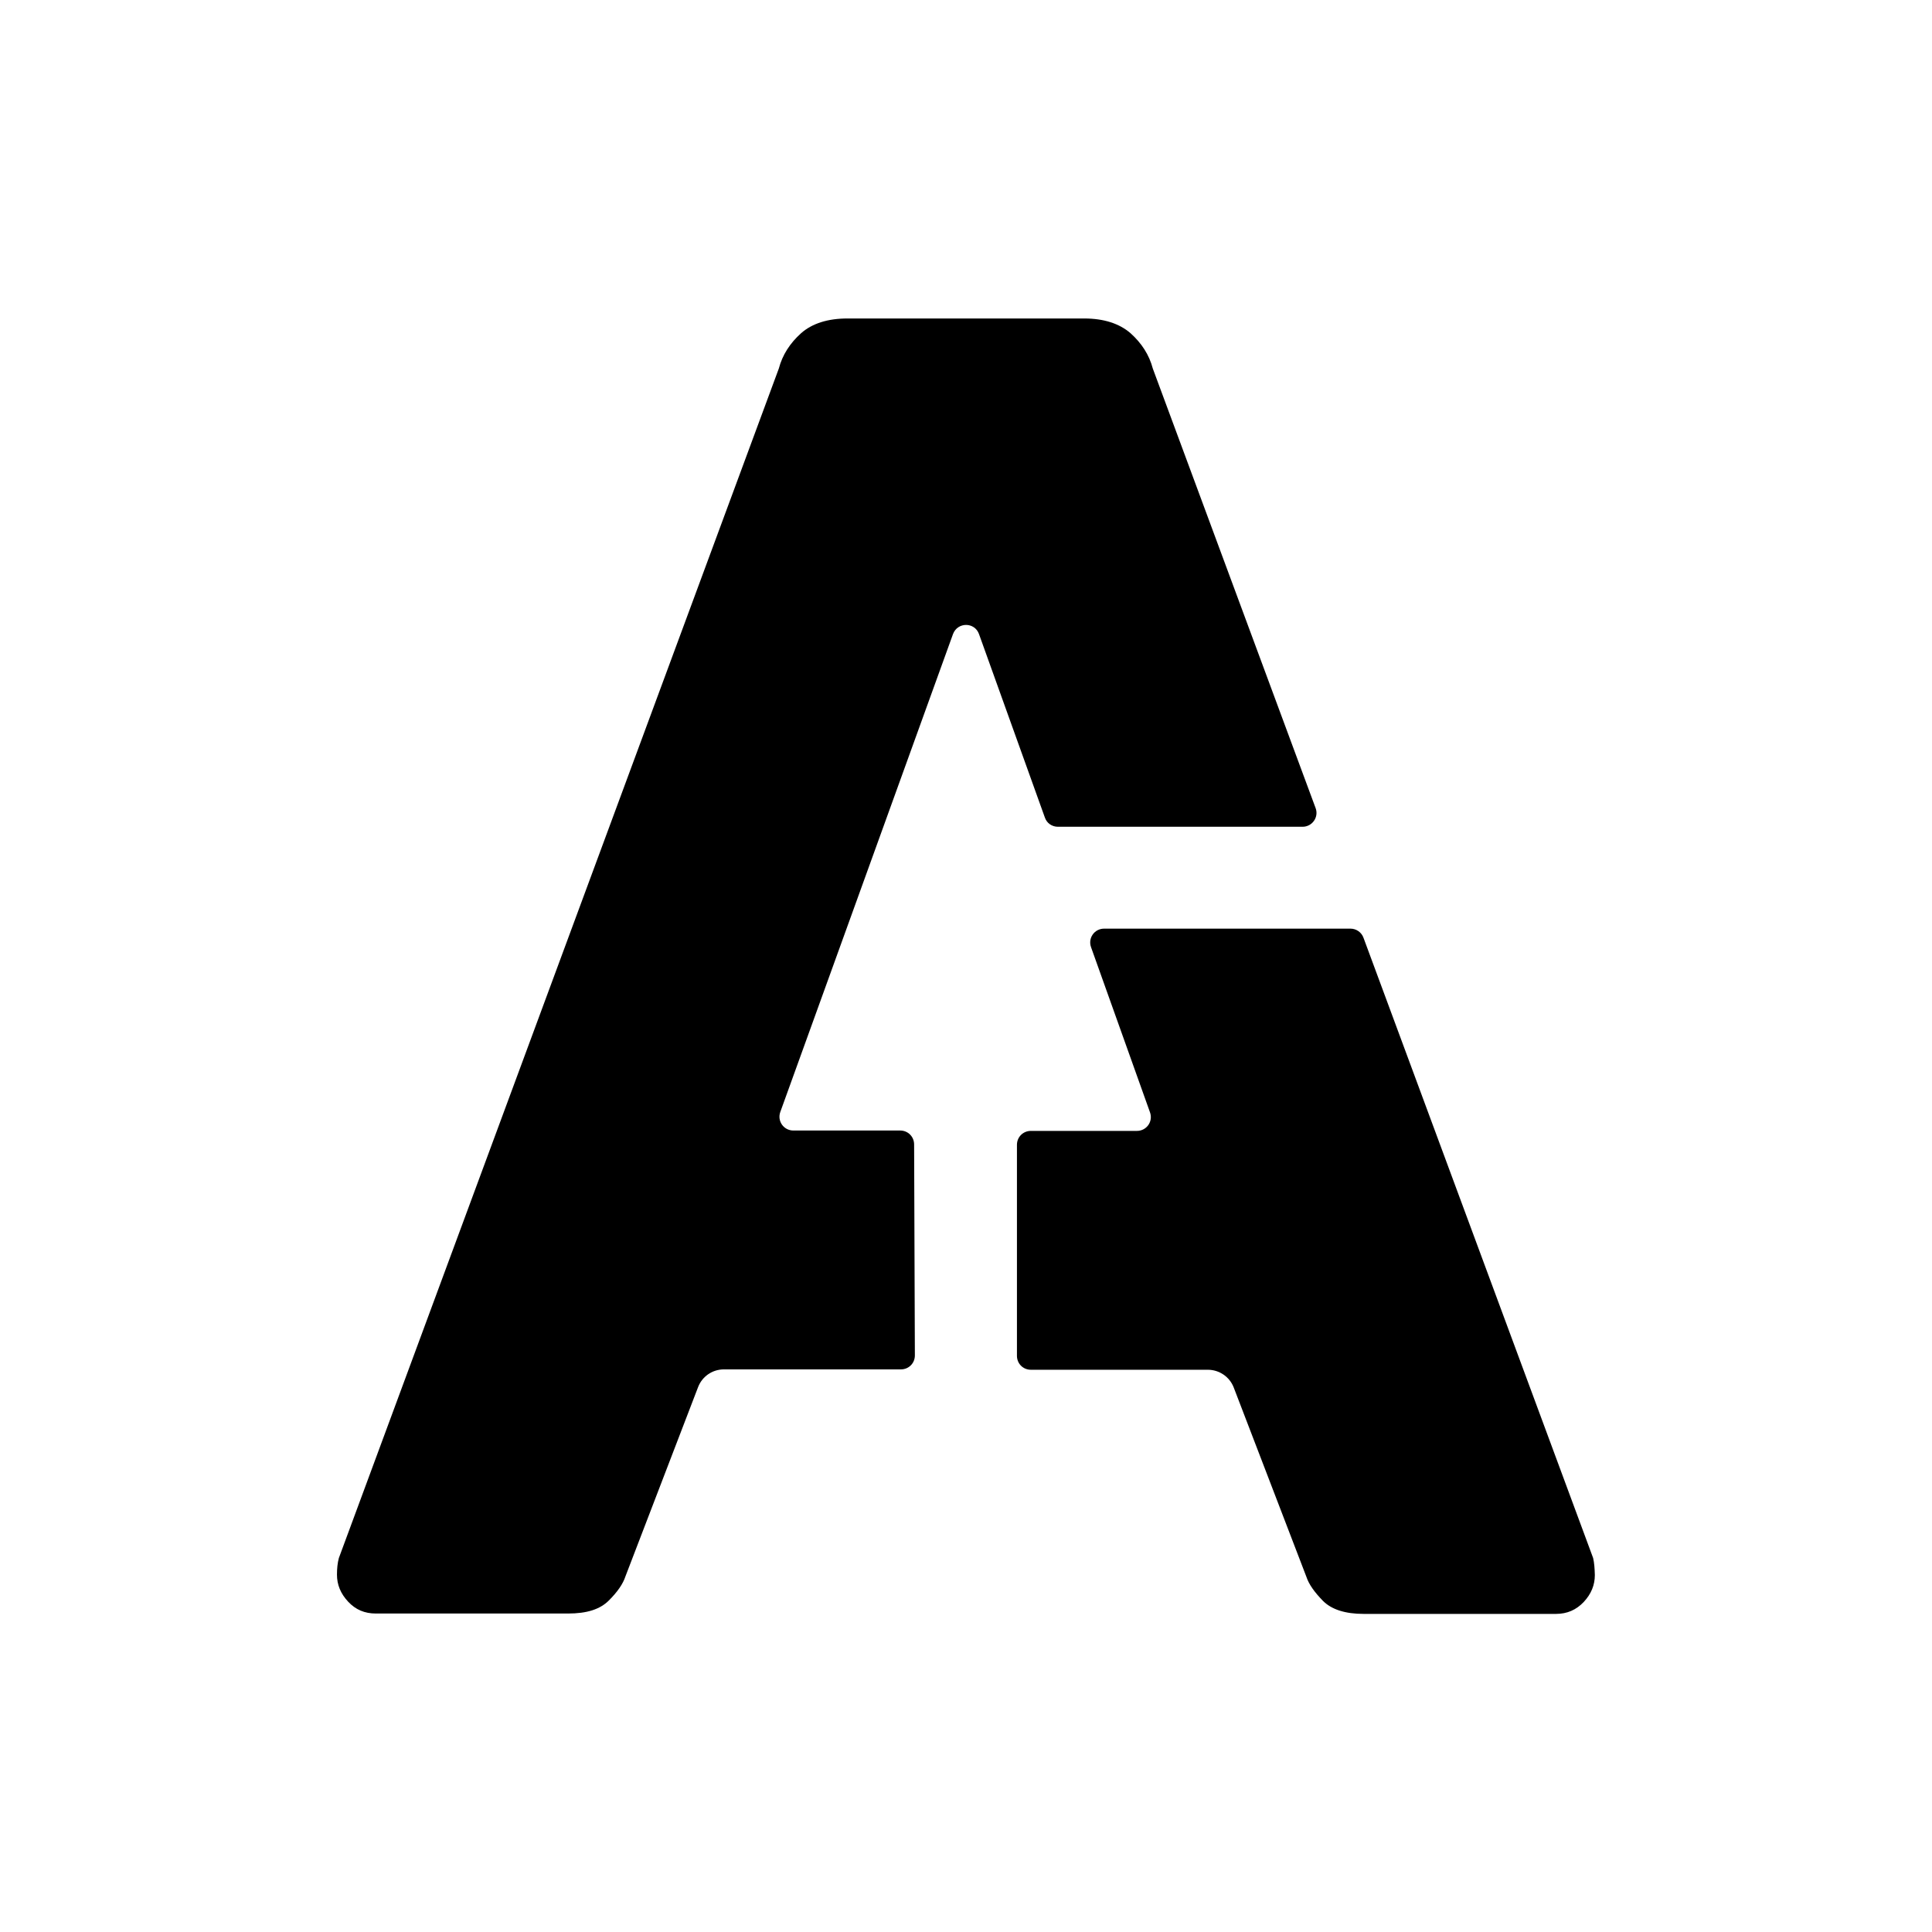
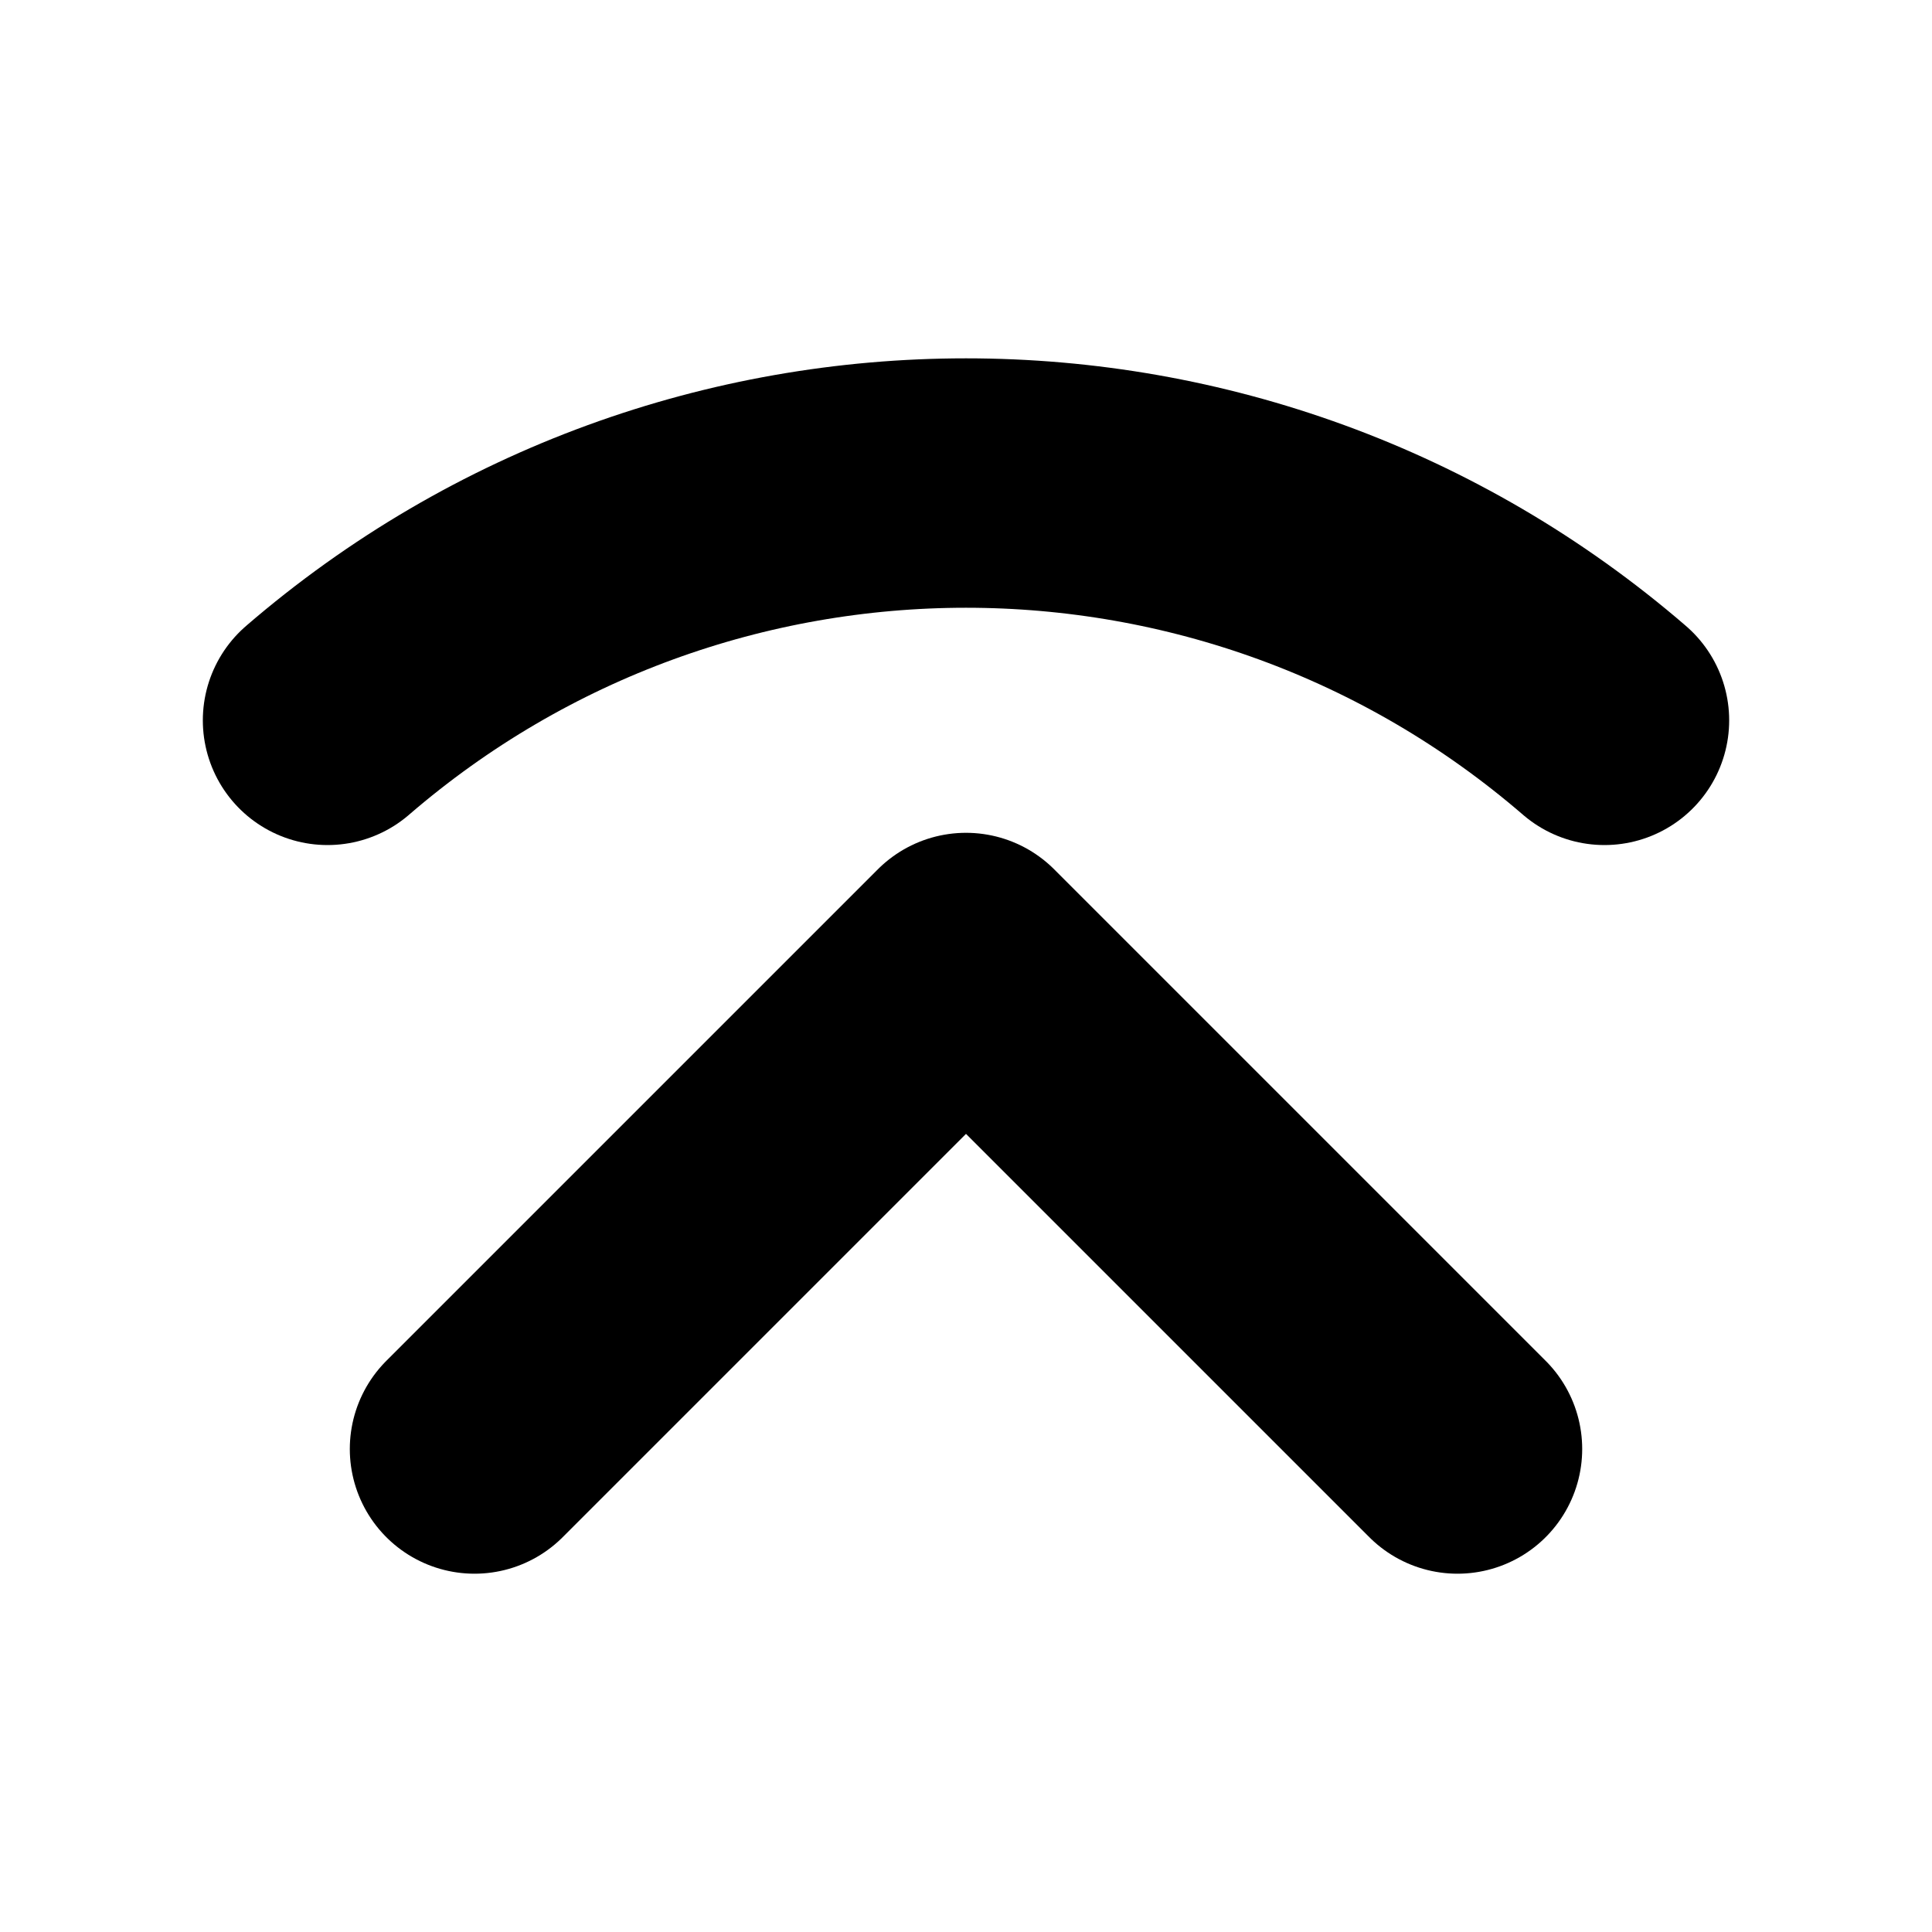
<svg xmlns="http://www.w3.org/2000/svg" version="1.1" id="group" x="0px" y="0px" viewBox="0 0 1024 1024" style="enable-background:new 0 0 1024 1024;" xml:space="preserve">
  <style type="text/css">
-         .st0{fill:#000000;}
-     </style>
+ 		.st0{fill:none;stroke:#000000;stroke-width:132.192;stroke-linecap:round;stroke-linejoin:round;}
+ 	</style>
  <g>
-     <path class="st0" d="M560.7,438.2h129.7c5.1,0,8.7-5.1,6.9-9.9L611,195.3c-1.9-7.2-5.9-13.4-11.8-18.7c-5.9-5.1-14.1-7.8-24.6-7.8             H449.2c-10.4,0-18.7,2.6-24.6,7.8c-5.9,5.3-9.9,11.5-11.8,18.7L179.6,825.8c-0.7,2.6-1,5.6-1,8.8c0,5.3,1.9,10,5.9,14.3             c4,4.3,8.8,6.3,14.7,6.3h101.9c9.9,0,16.9-2.2,21.6-6.9c4.6-4.6,7.5-8.8,8.8-12.8l38.5-100.3c2.2-5.7,7.6-9.4,13.7-9.4h93.8             c4.1,0,7.4-3.2,7.4-7.4l-0.4-111.8c0-4.1-3.2-7.4-7.4-7.4h-56.6c-5.1,0-8.7-5-6.9-9.9l91.5-253.2c2.4-6.5,11.5-6.5,13.8,0             l34.9,97.2C554.8,436.3,557.6,438.2,560.7,438.2z" />
-     <path class="st0" d="M844.4,825.8L722.7,497.1c-1-2.9-3.8-4.9-6.9-4.9H585.2c-5.1,0-8.7,5-6.9,9.9l31.2,87.4             c1.8,4.9-1.8,9.9-6.9,9.9h-56.2c-4.1,0-7.4,3.2-7.4,7.4v111.8c0,4.1,3.2,7.4,7.4,7.4h93.8c6,0,11.5,3.7,13.7,9.4l38.5,100.3             c1.3,4,4.3,8.2,8.8,12.8c4.6,4.6,11.8,6.9,21.6,6.9h101.9c5.9,0,10.7-2.1,14.7-6.3c4-4.3,5.9-9,5.9-14.3             C845.2,831.3,845,828.4,844.4,825.8z" />
+     <polyline class="st0" points="772.5,768 512,507.5 251.5,768" />
+     <path class="st0" d="M850.4,381.8C656,214.1,368,214.1,173.6,381.8" />
  </g>
</svg>
